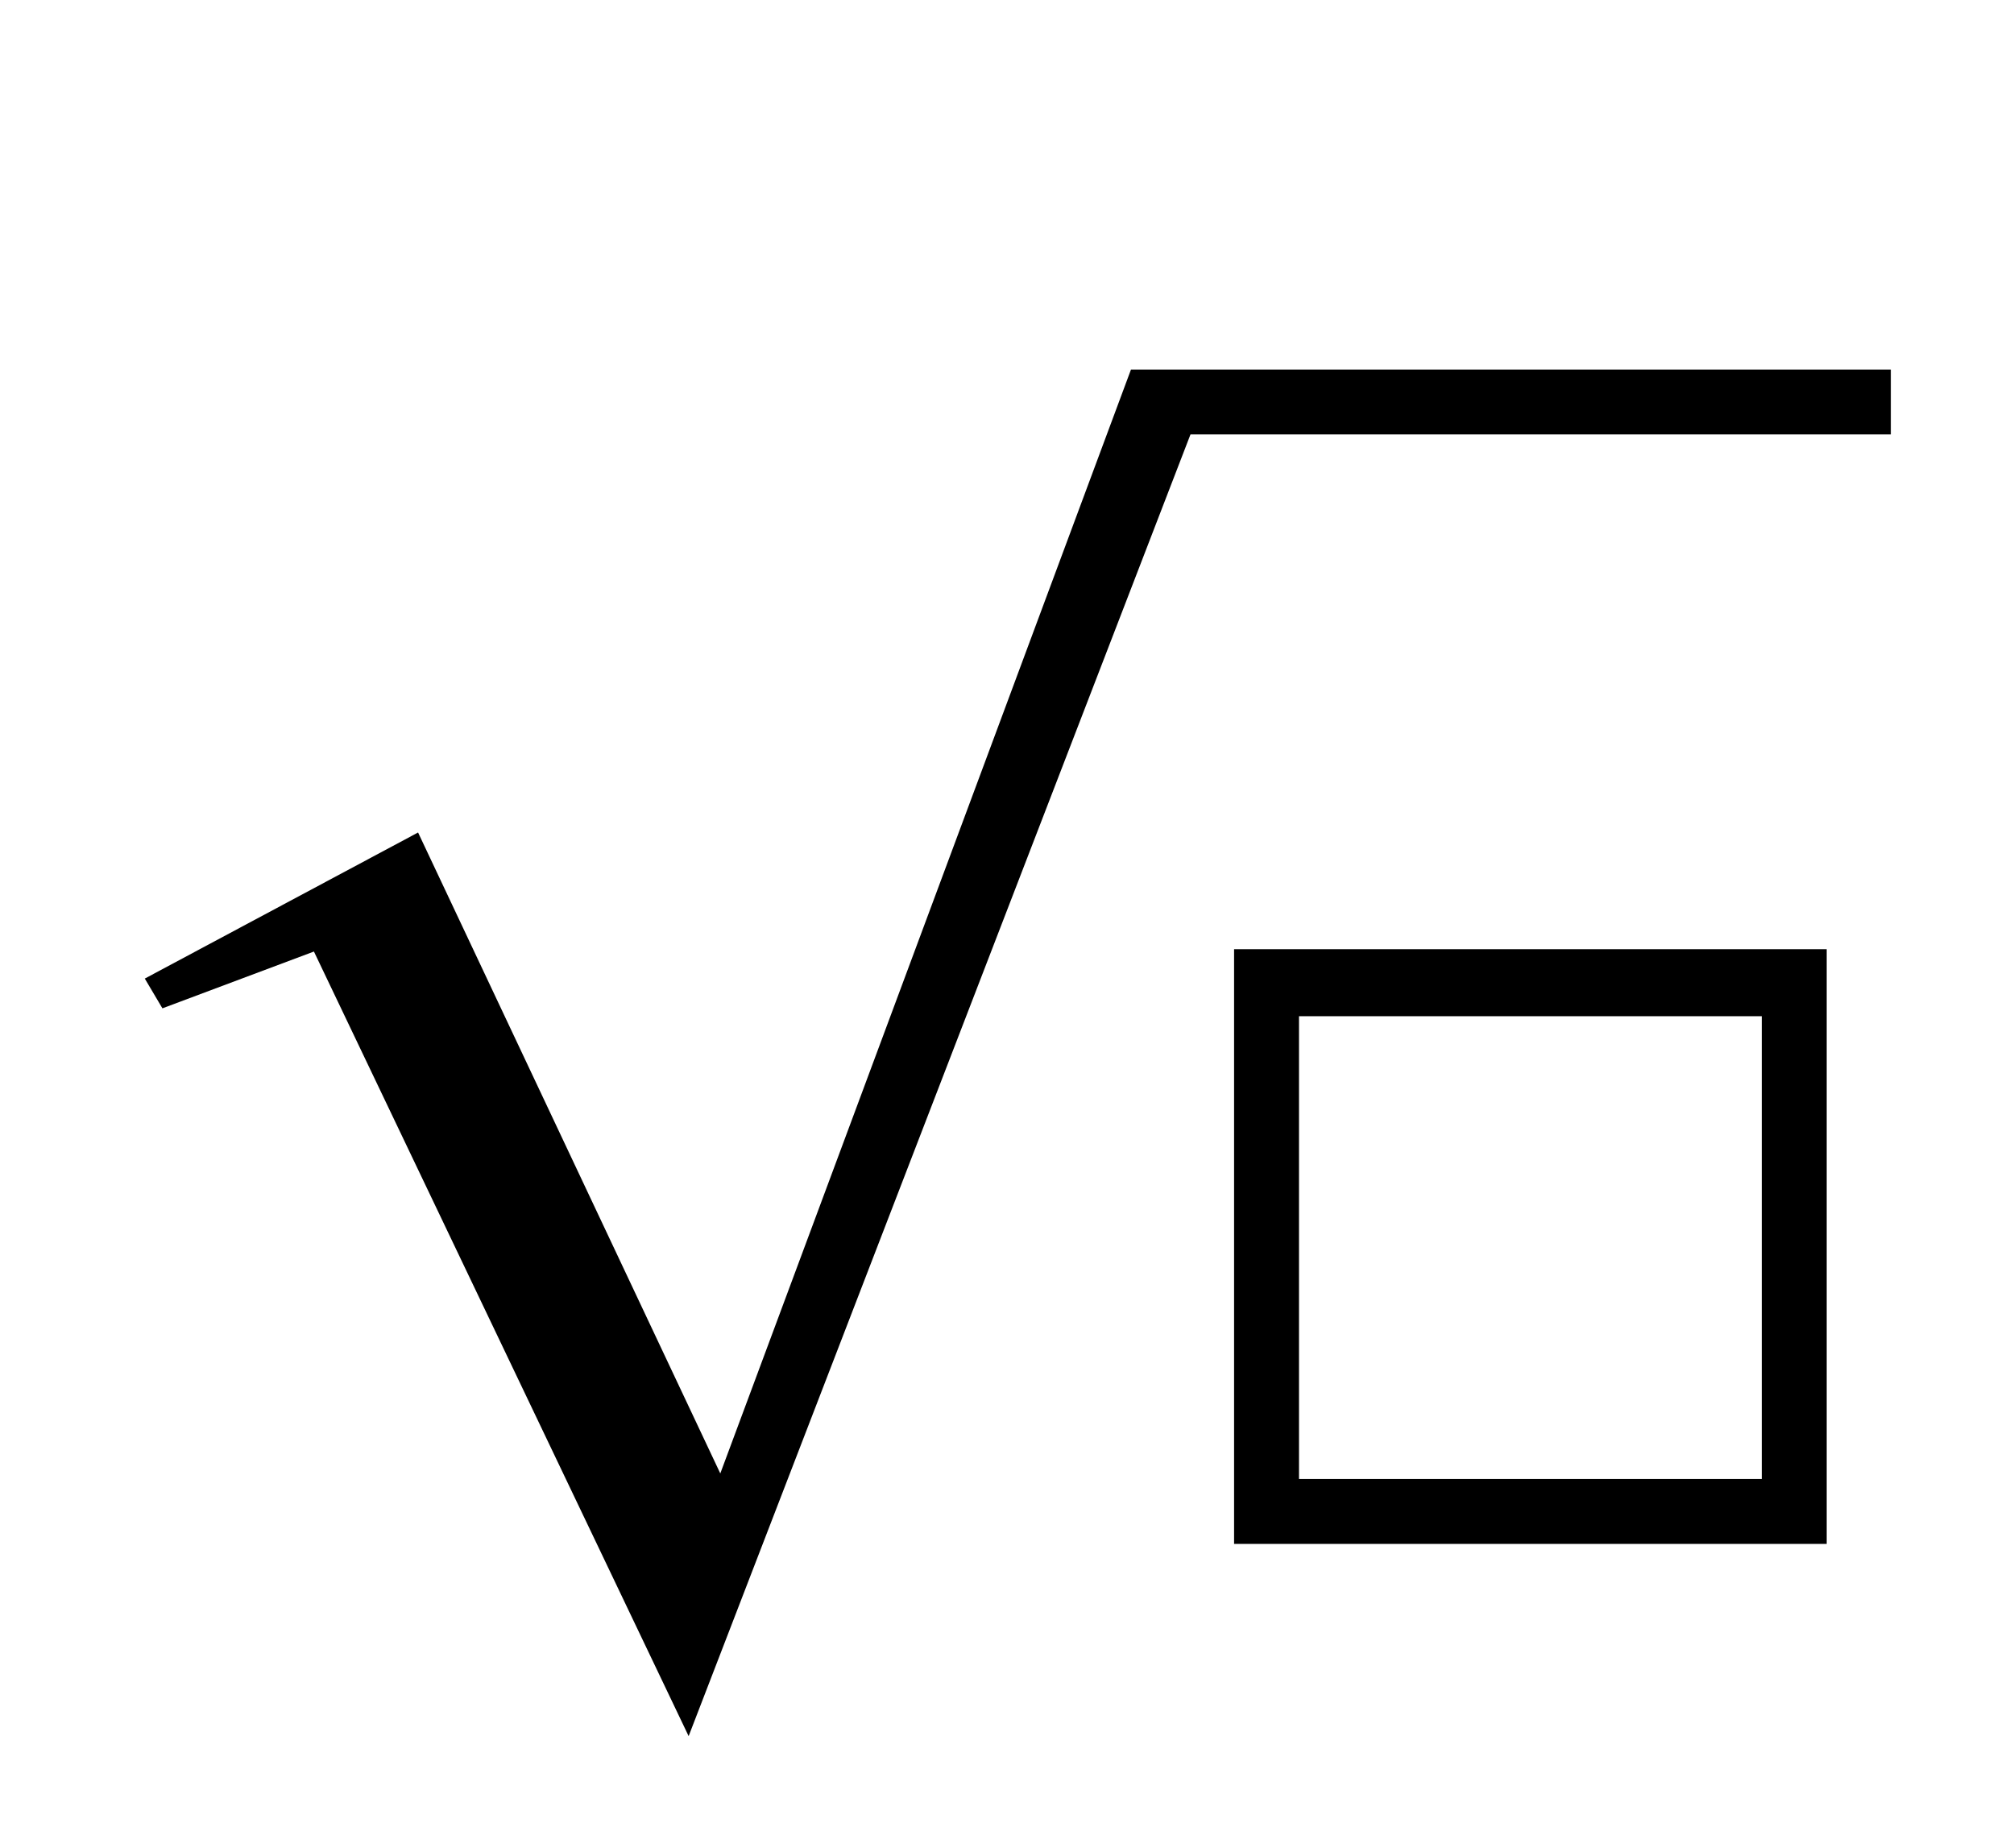
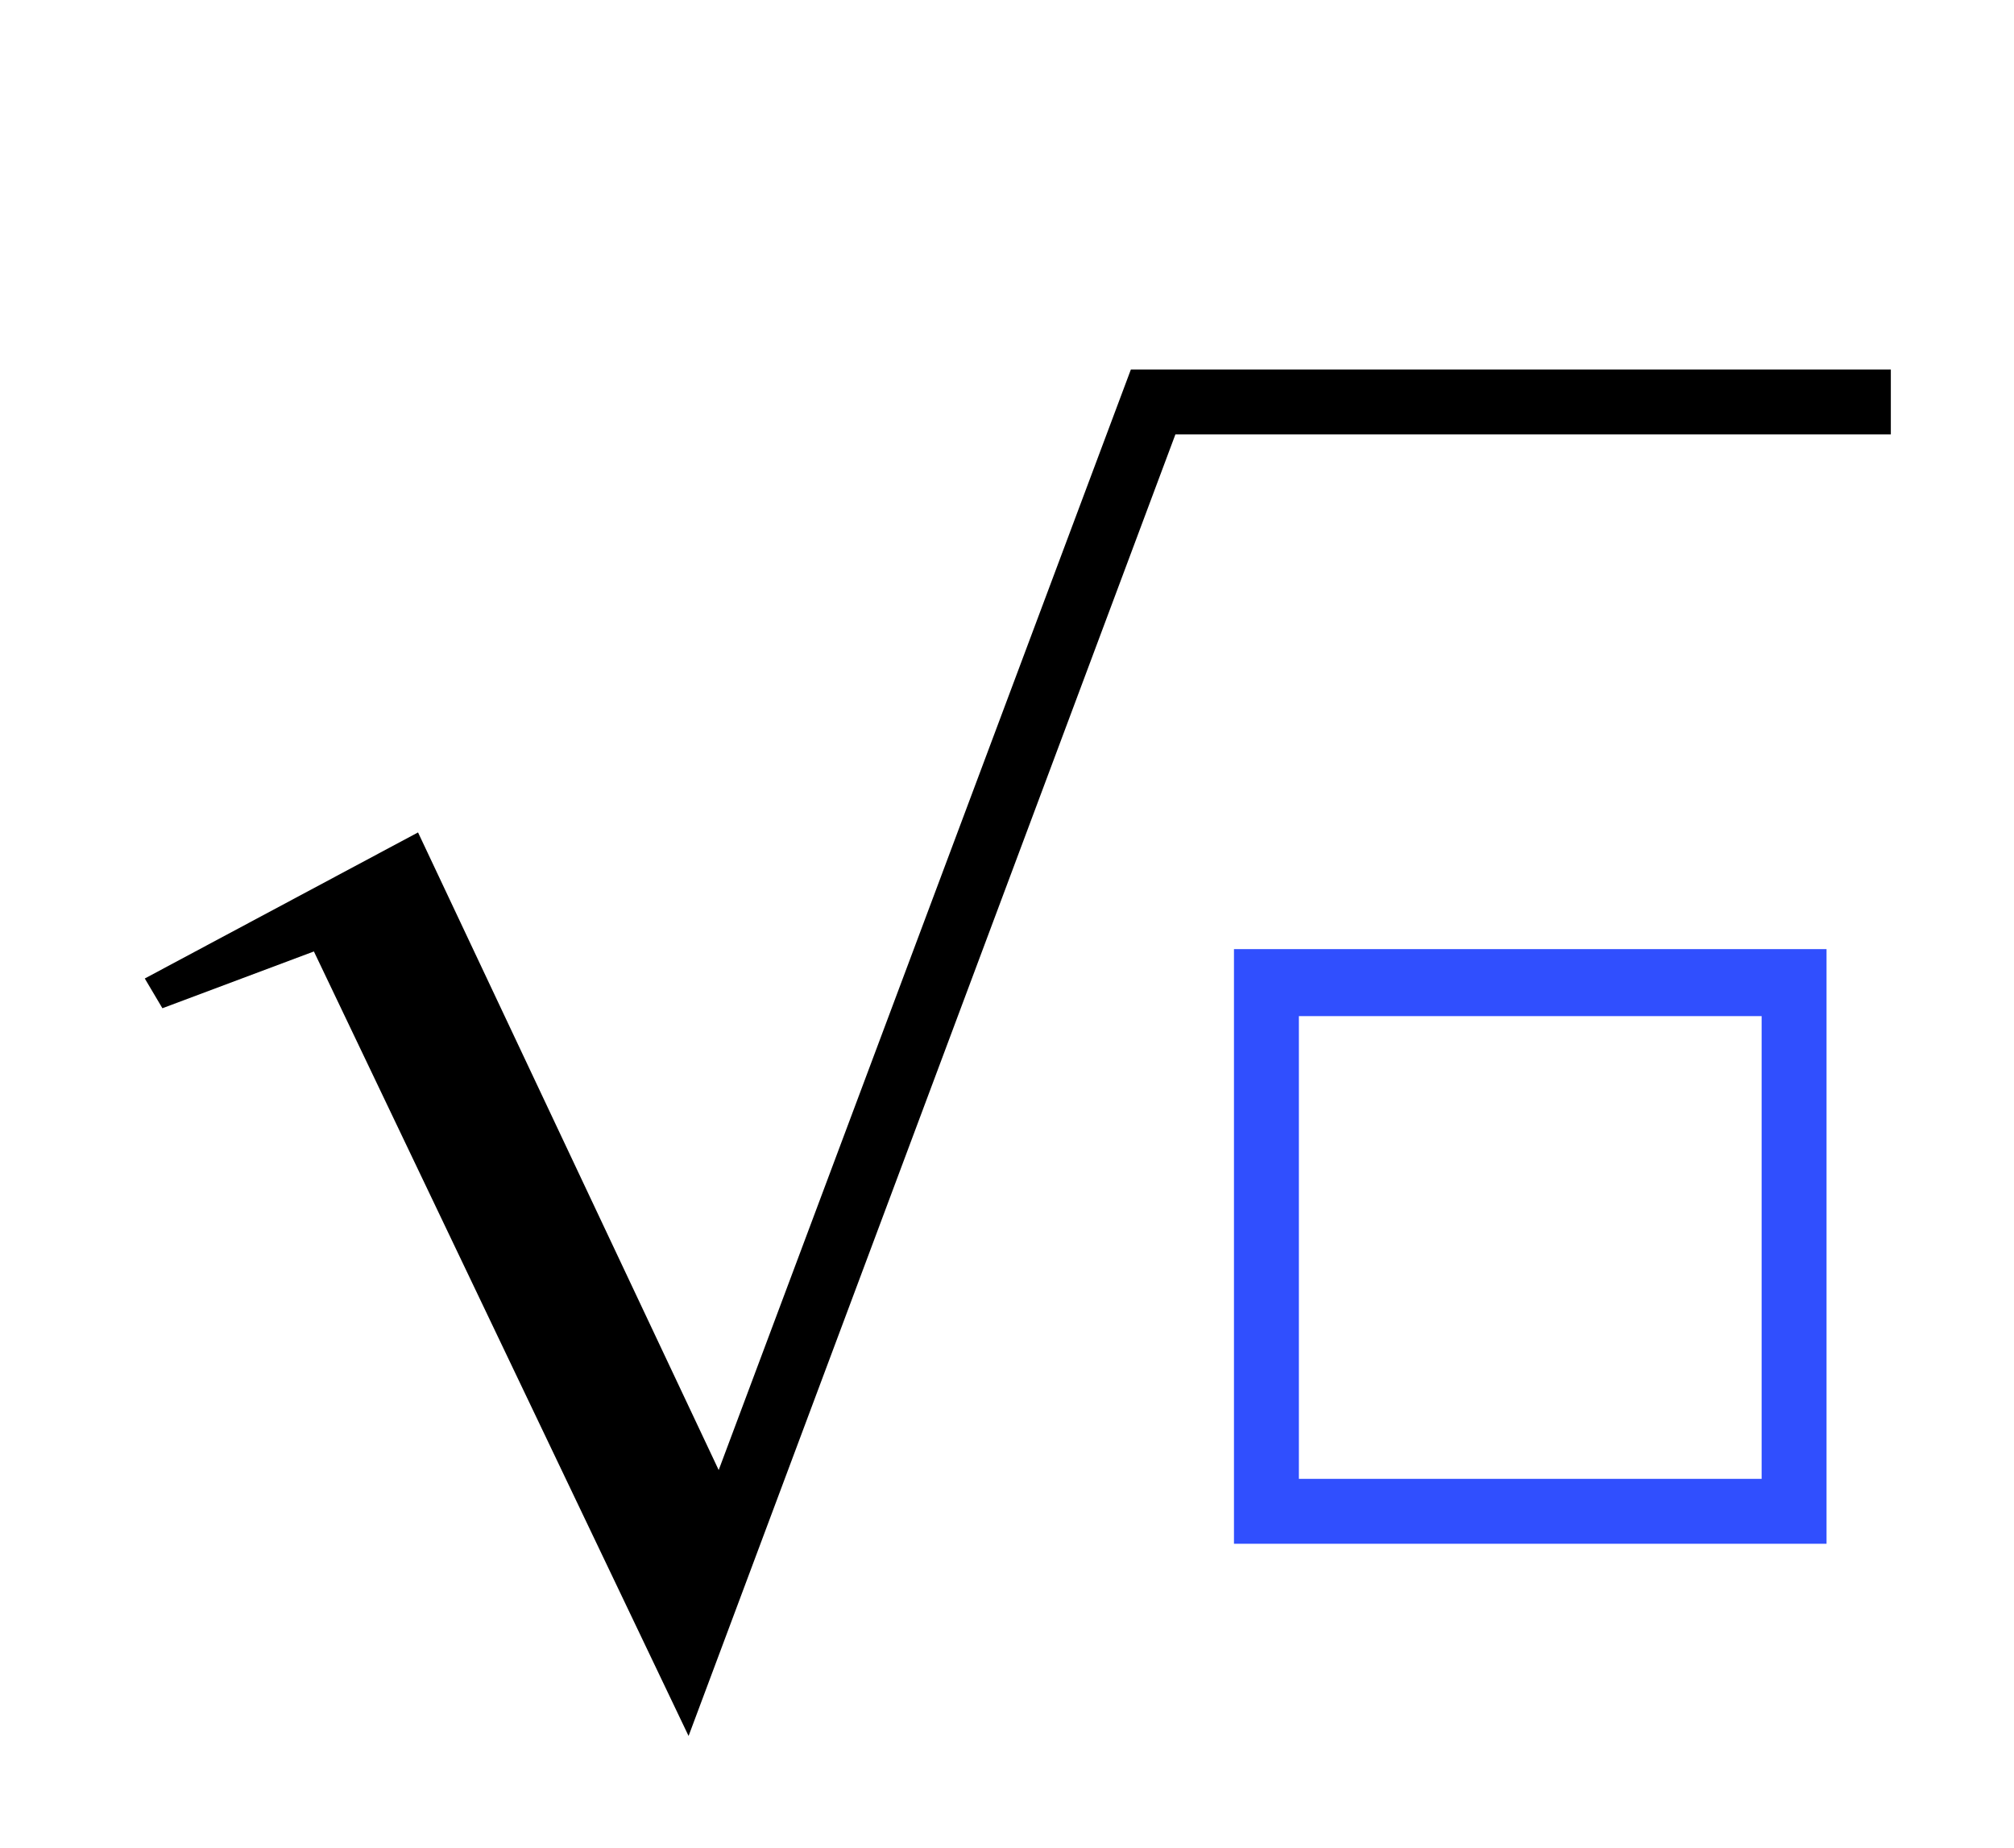
- <svg xmlns="http://www.w3.org/2000/svg" width="32.7" height="30" style="width:32.7px;height:30px;font-family:Asana-Math, Asana;background:transparent;">
+ <svg xmlns="http://www.w3.org/2000/svg" width="32.703" height="30" style="width:32.703px;height:30px;font-family:Asana-Math, Asana;background:transparent;">
  <g>
    <g>
      <g>
        <g>
          <g>
-             <g style="transform:matrix(1,0,0,1,18.99998,25);">
-               <path d="M623 560L65 560L65 0L623 0ZM569 504L569 54L119 54L119 504Z" stroke="rgb(0, 0, 0)" stroke-width="8" fill="rgb(0, 0, 0)" style="transform:matrix(0.017,0,0,-0.017,0,0);" />
+             <g style="transform:matrix(1,0,0,1,19,25);">
+               <path d="M623 560L65 560L65 0L623 0ZM569 504L569 54L119 54L119 504Z" stroke="rgb(48, 79, 254)" stroke-width="8" fill="rgb(48, 79, 254)" style="transform:matrix(0.017,0,0,-0.017,0,0);" />
            </g>
          </g>
        </g>
-         <svg x="2" style="overflow:visible;" y="6" height="17" width="28.7">
-           <polygon points="0.351,9.889 4.788,7.517 9.695,17.924 16.363,0 28.7,0 28.7,1.054 17.329,1.054 9.181,22.189 3.097,9.45 0.637,10.372" style="fill:rgb(0, 0, 0);stroke-width:1px;stroke:none;" />
+         <svg x="2" style="overflow:visible;" y="6" height="17" width="28.703">
+           <polygon points="0.351,9.889 4.788,7.517 9.67,17.871 16.363,0 28.703,0 28.703,1.054 17.086,1.054 9.181,22.189 3.097,9.45 0.637,10.372" style="fill:rgb(0, 0, 0);stroke-width:1px;stroke:none;" />
        </svg>
      </g>
    </g>
  </g>
</svg>
